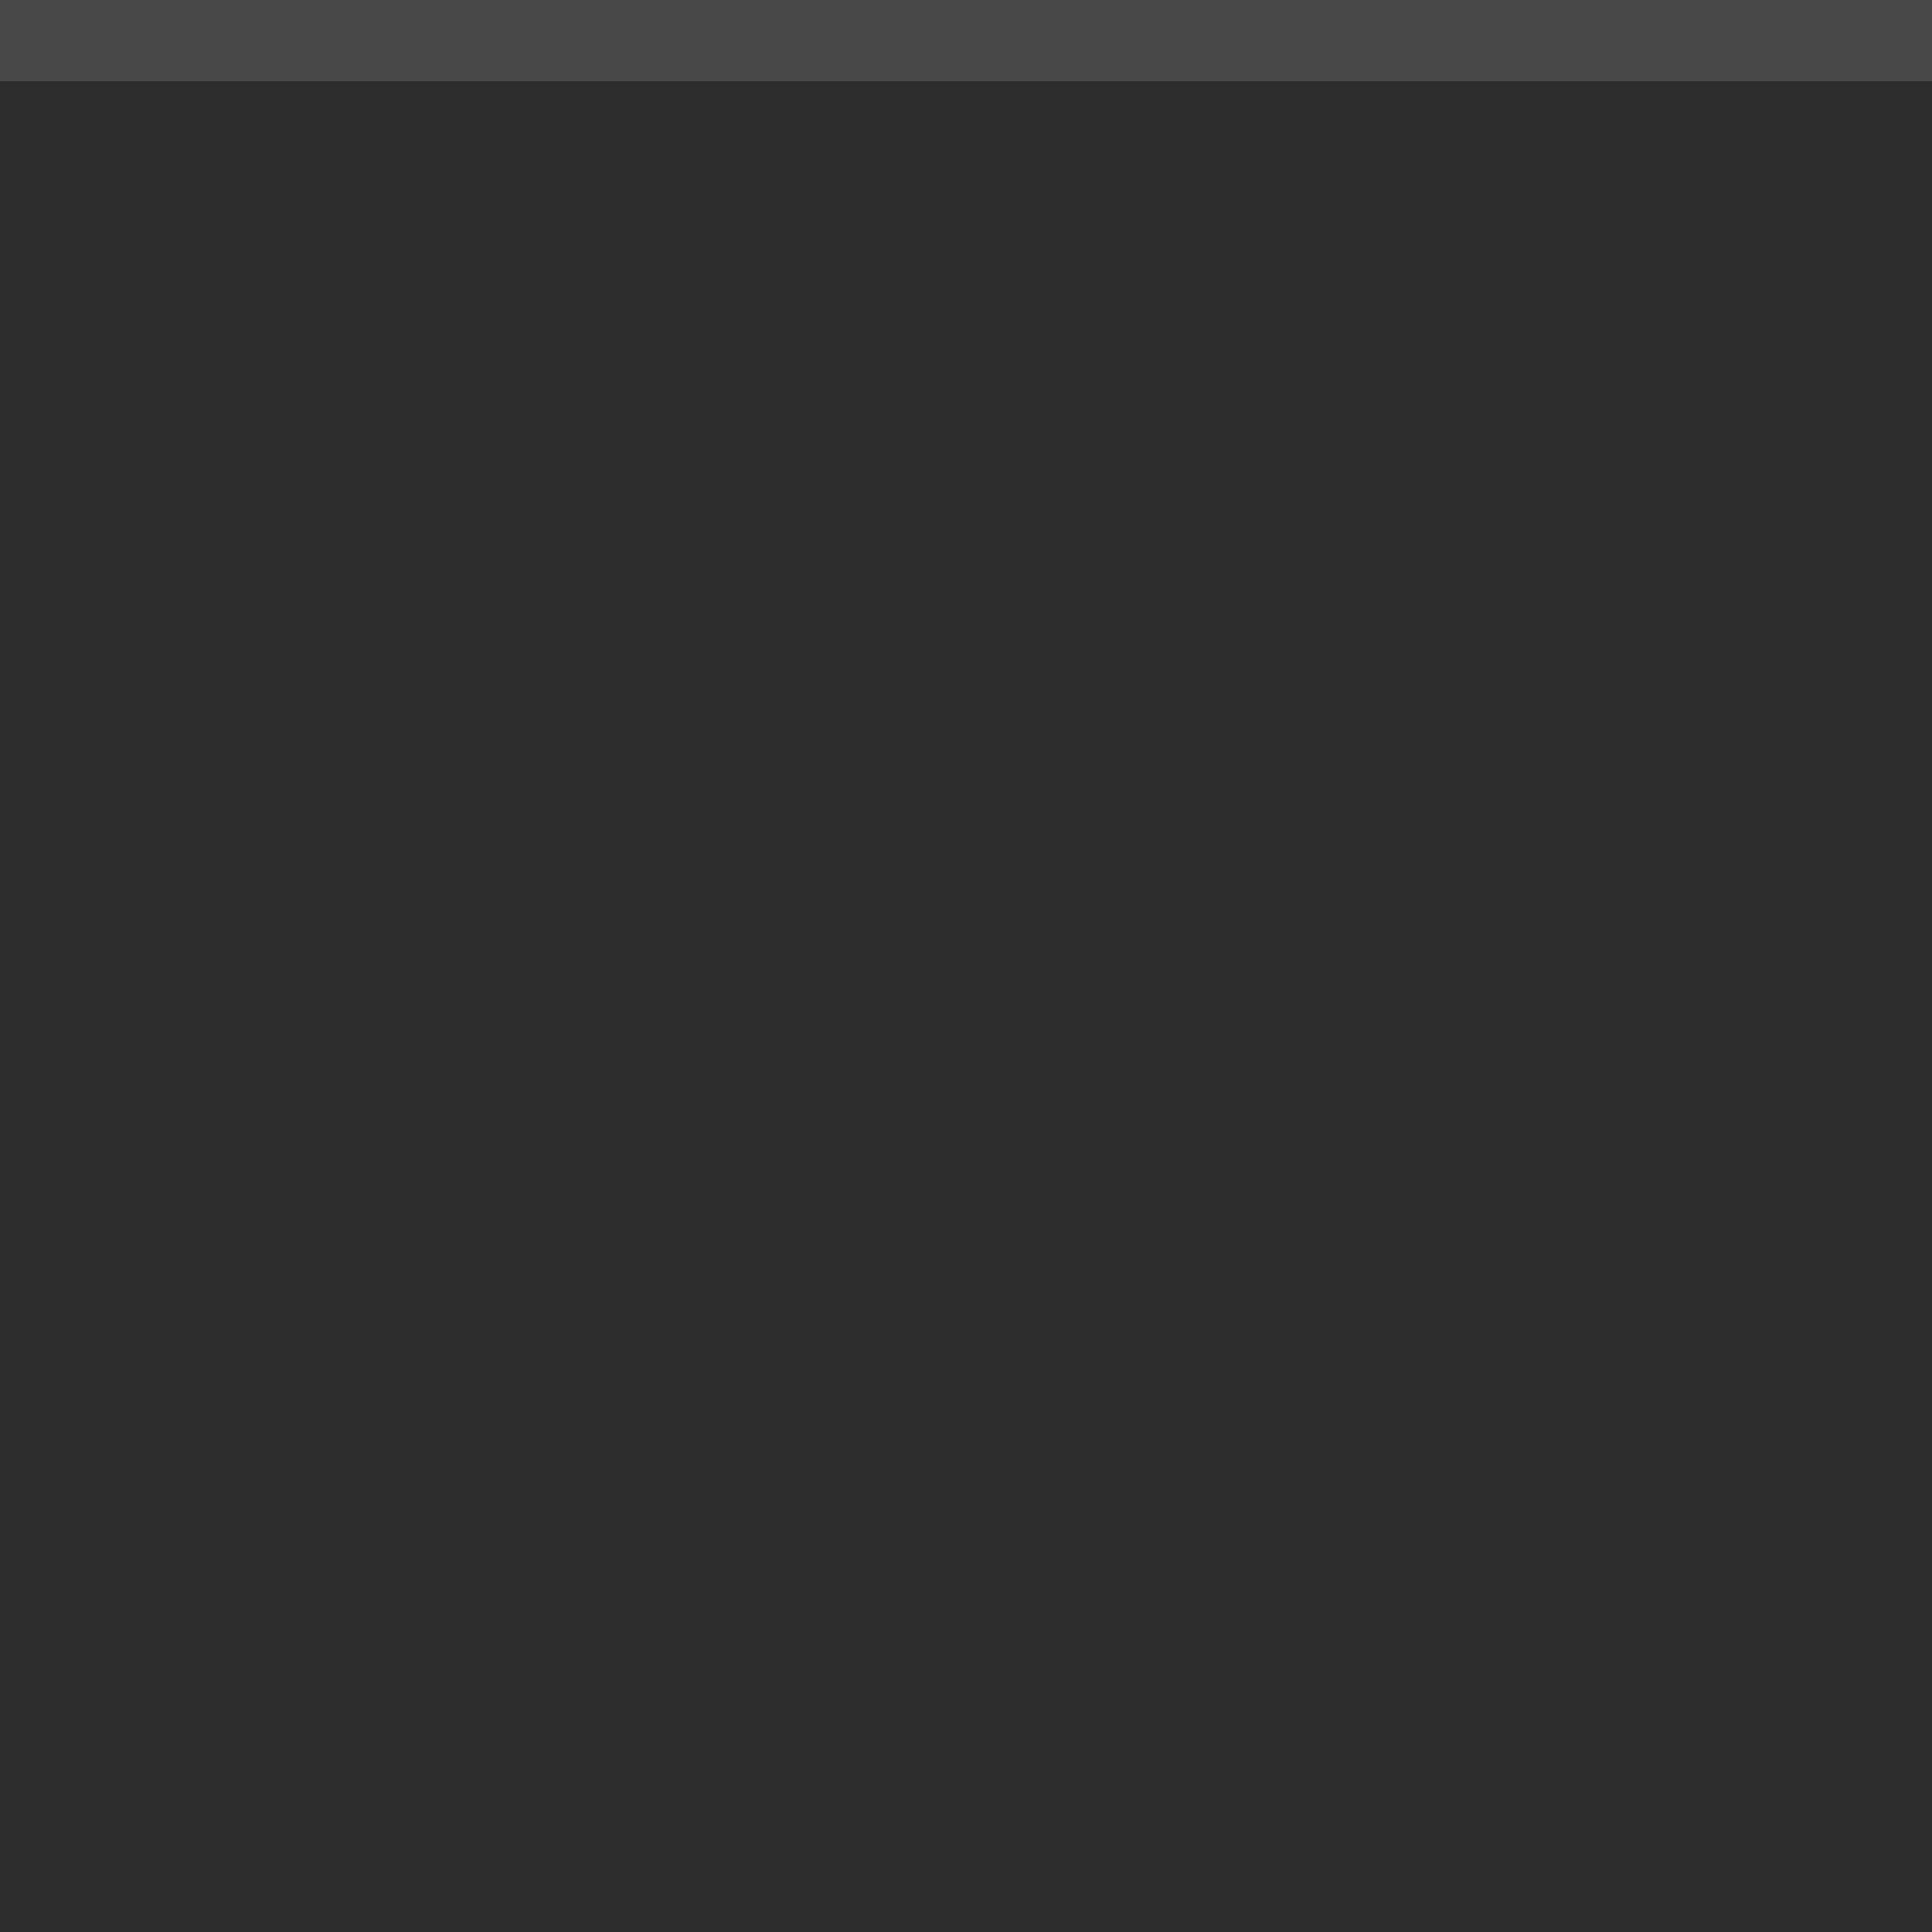
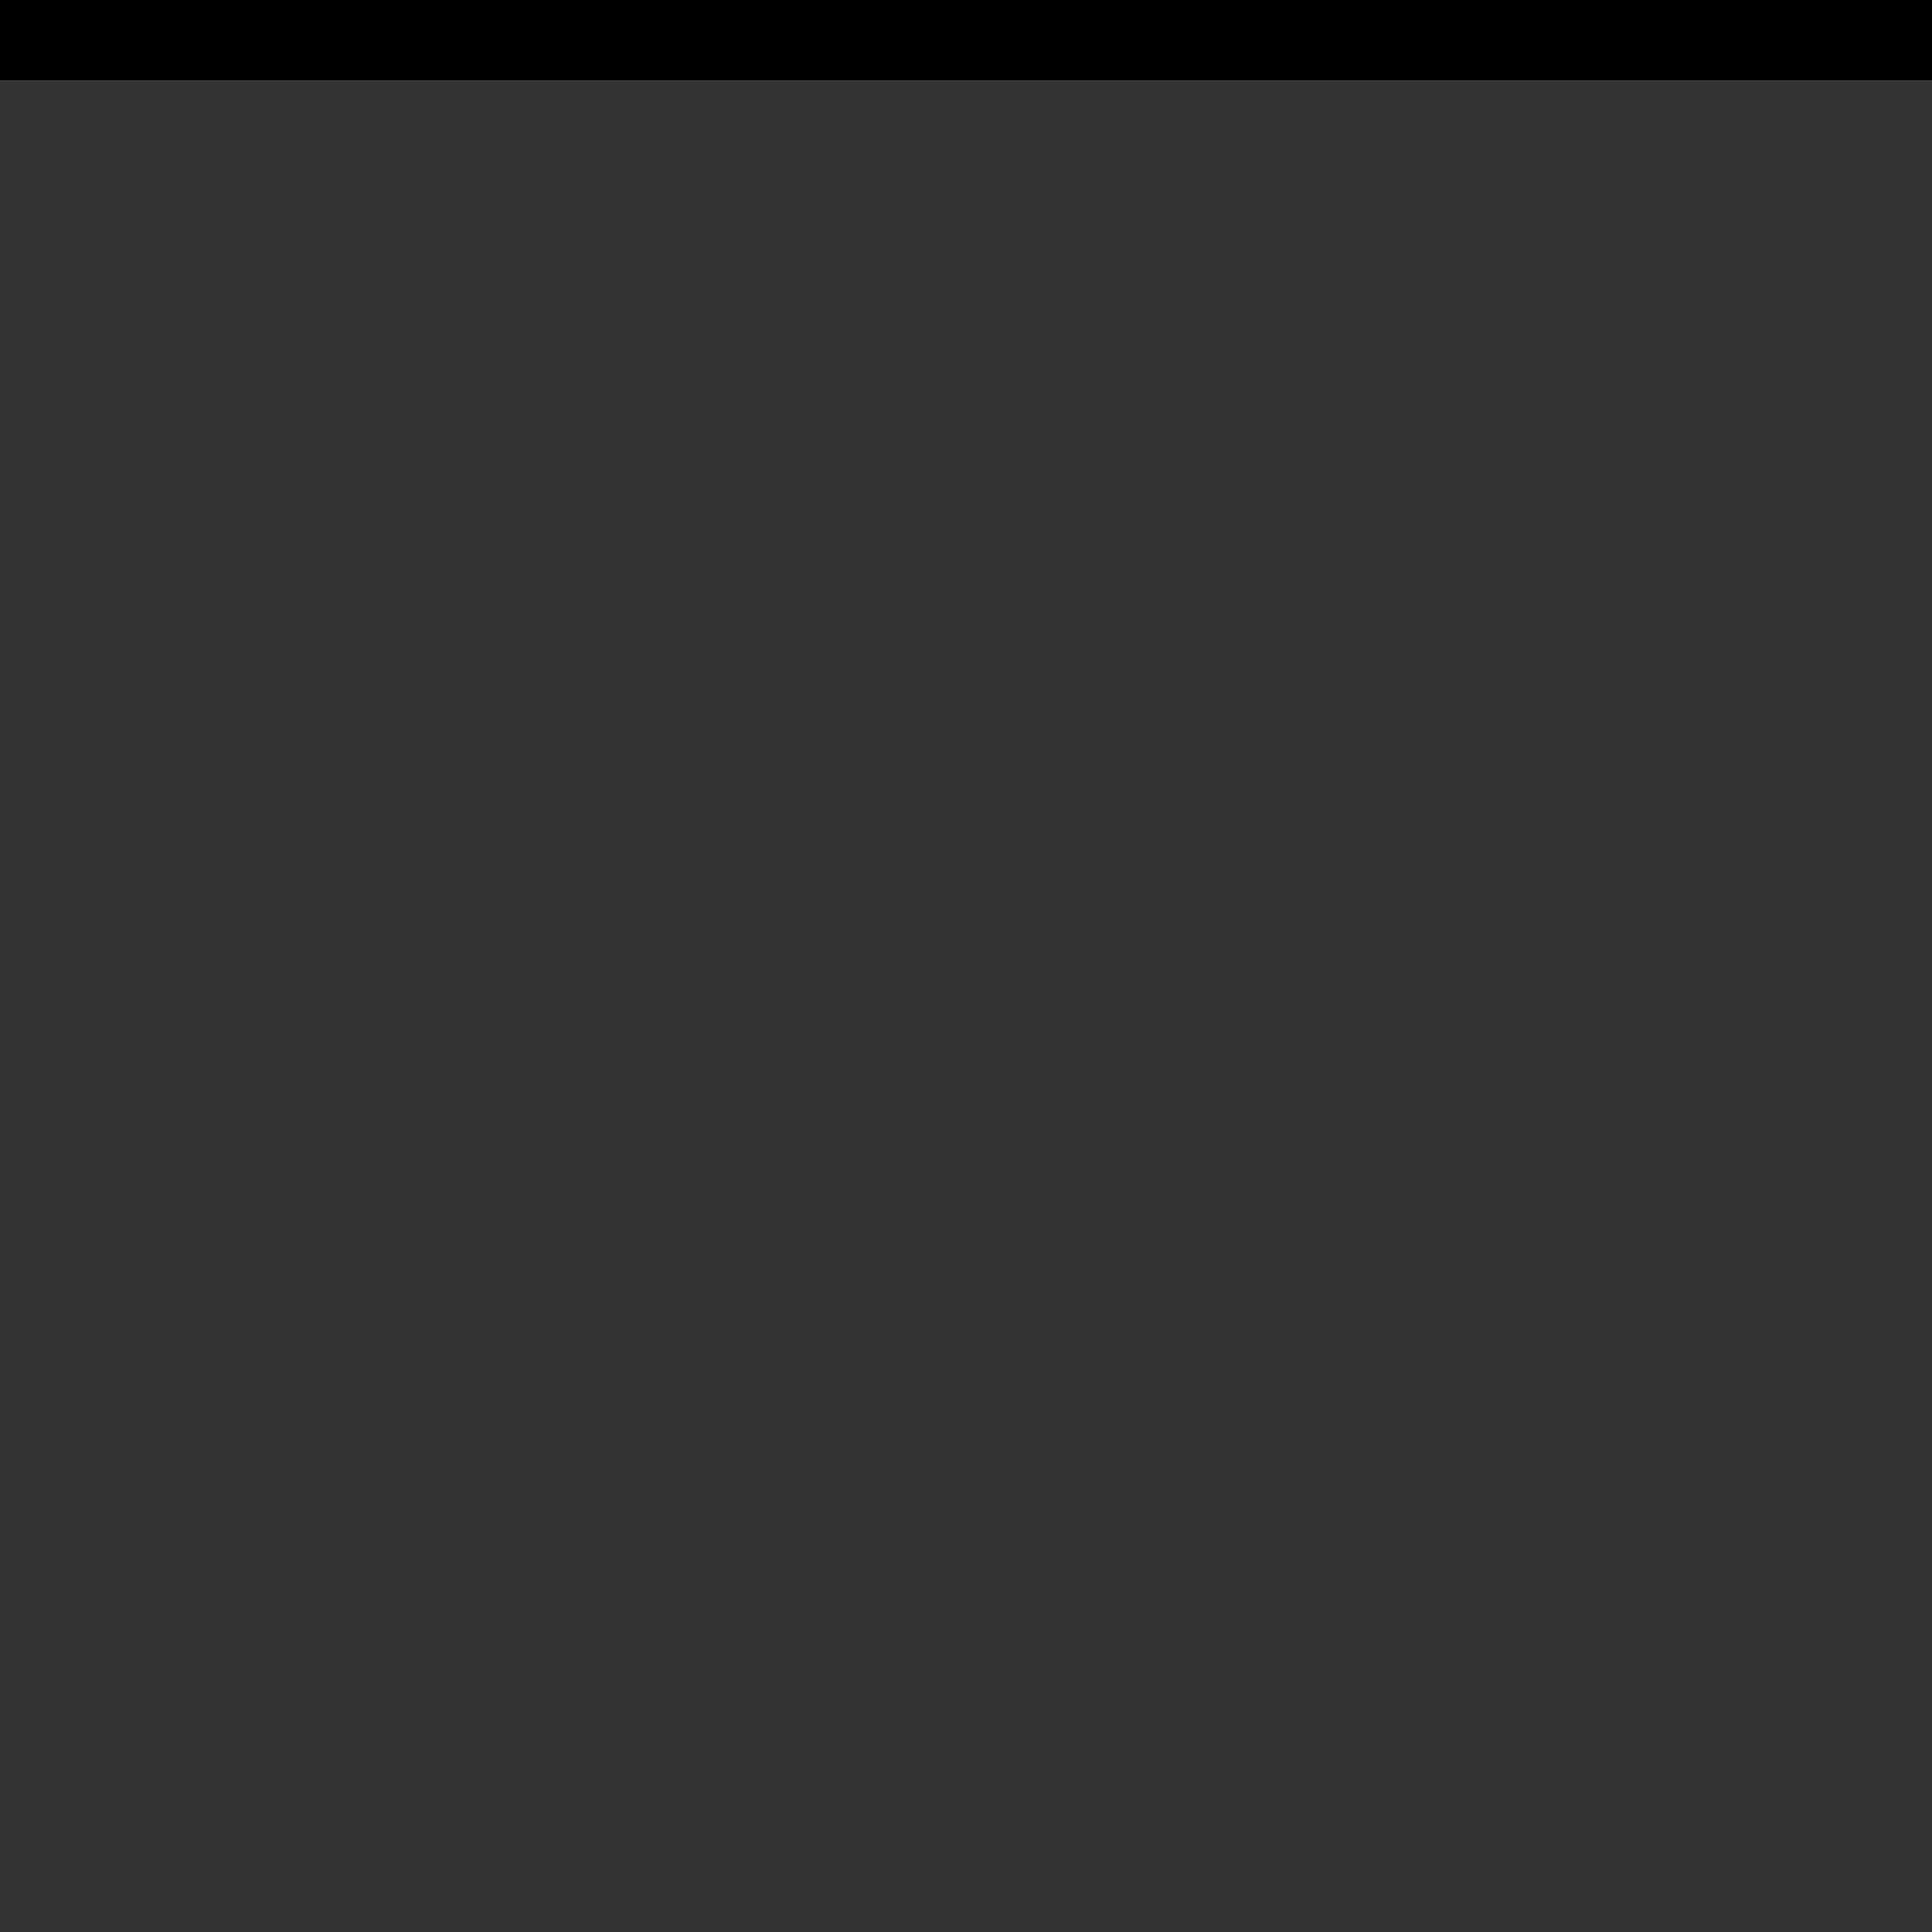
<svg xmlns="http://www.w3.org/2000/svg" width="24" height="24" id="svg11300" version="1.0" style="display:inline;enable-background:new">
  <defs id="defs3" />
  <g style="display:inline" id="layer1" transform="translate(0,-276)">
-     <rect y="276" x="0" height="1" width="24" id="rect3005" style="fill:#484848;fill-opacity:1;stroke:none" />
-     <rect style="fill:#2d2d2d;fill-opacity:1;stroke:none" id="rect3003" width="24" height="23" x="0" y="277" />
+     <rect y="276" x="0" height="1" width="24" id="rect3005" style="fill:#000000;fill-opacity:1;stroke:none" />
+     <rect style="fill:#000000;fill-opacity:.8;stroke:none" id="rect3003" width="24" height="23" x="0" y="277" />
  </g>
</svg>
